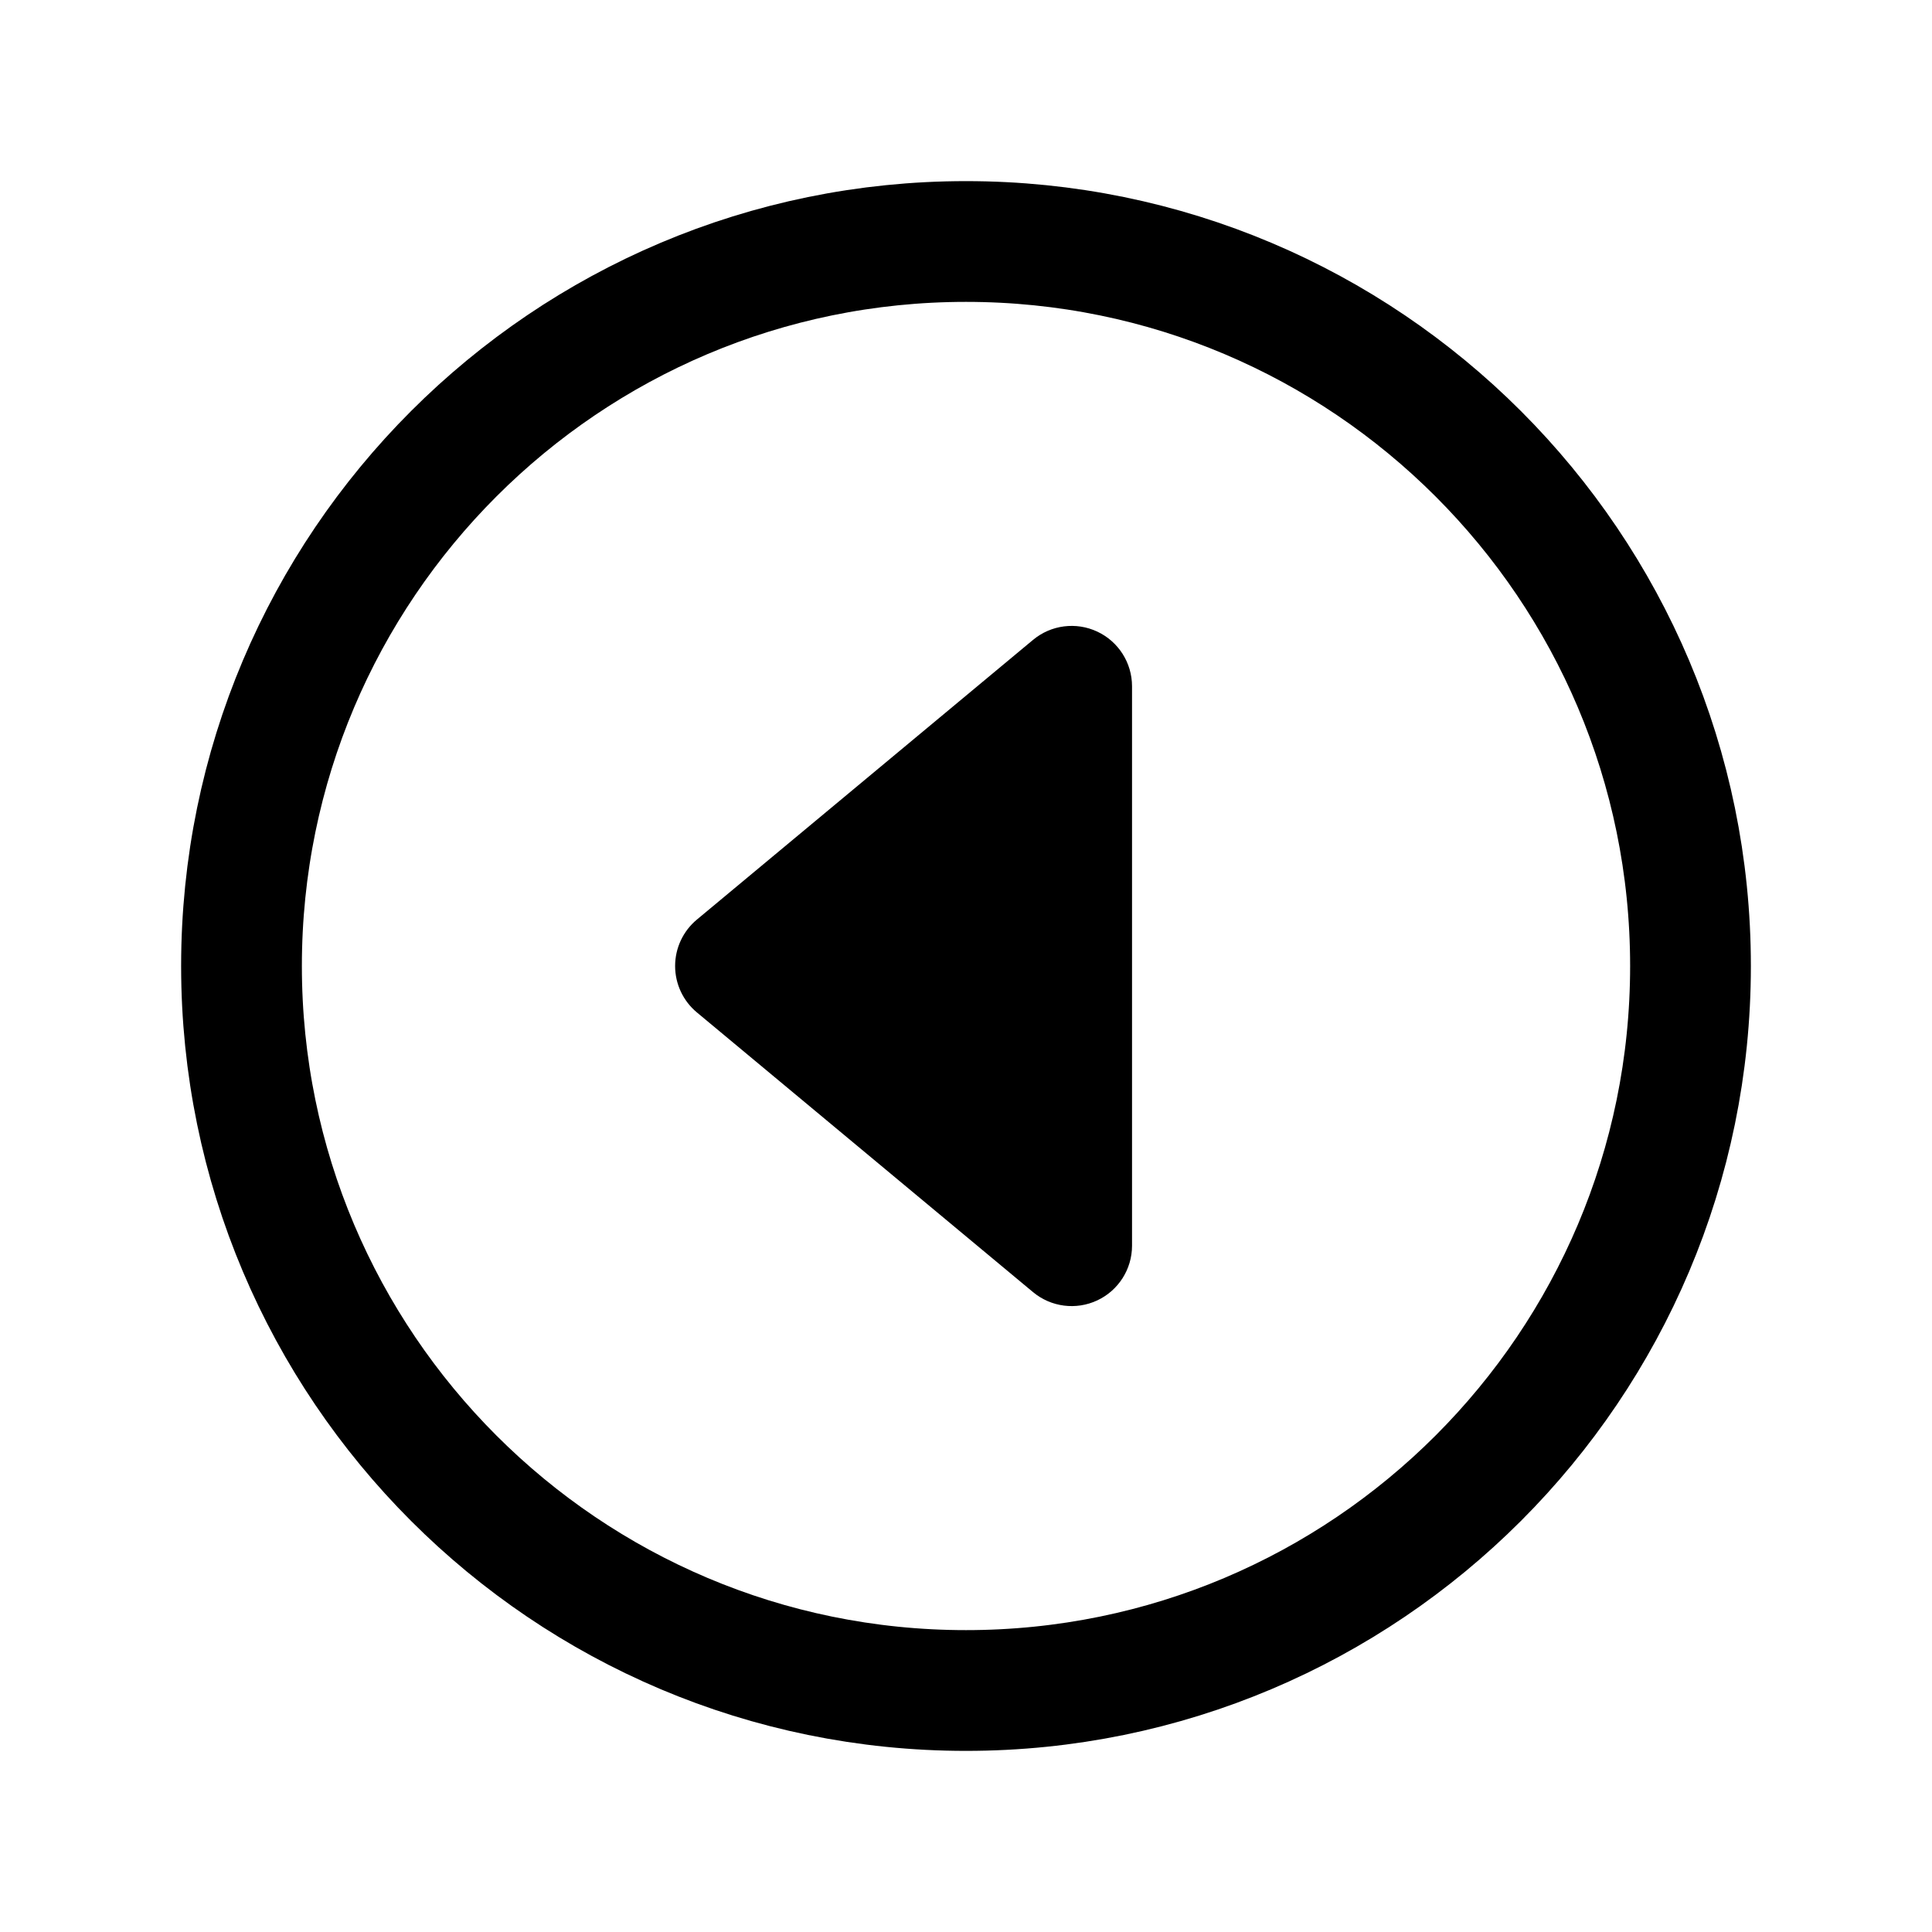
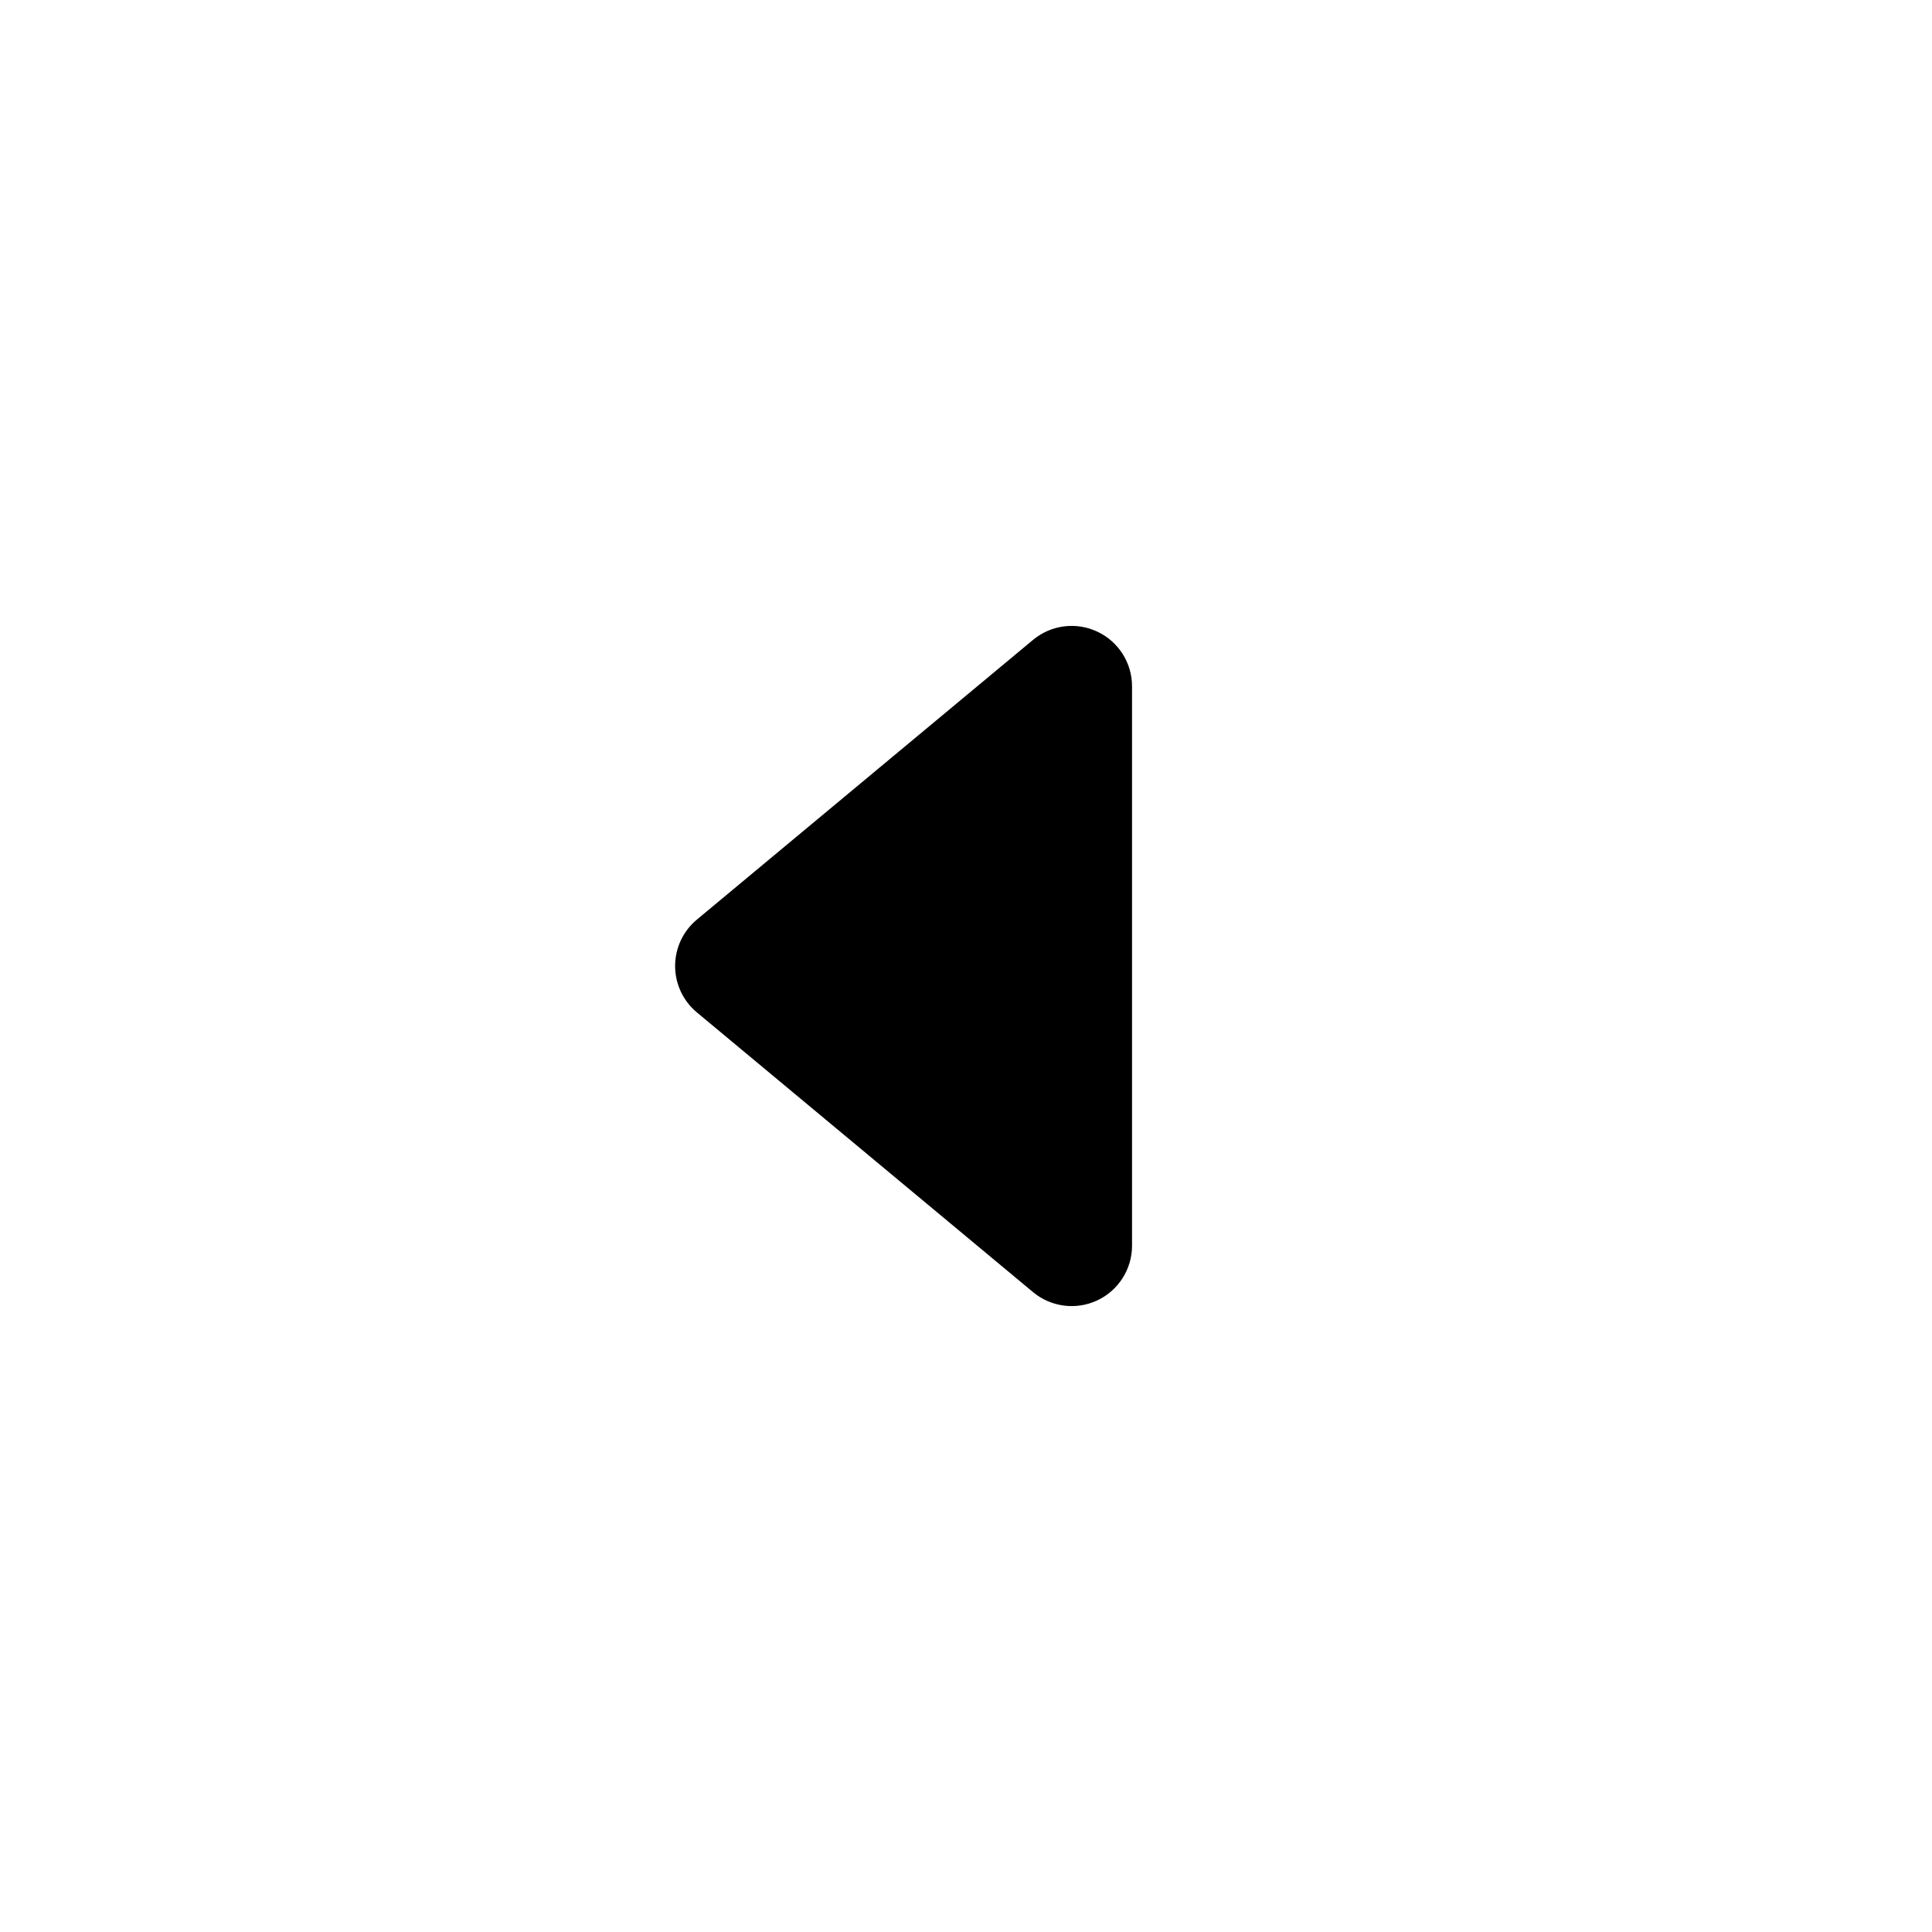
<svg xmlns="http://www.w3.org/2000/svg" width="512" height="512" viewBox="0 0 512 512">
  <path d="M273.77,169.57,184.68,243.7a16,16,0,0,0,0,24.6l89.09,74.13A16,16,0,0,0,300,330.14V181.86A16,16,0,0,0,273.77,169.57Z" />
-   <path d="M448,256c0-106-86-192-192-192S64,150,64,256s86,192,192,192S448,362,448,256Z" style="fill:none;stroke:#000;stroke-miterlimit:10;stroke-width:32px" />
+   <path d="M448,256c0-106-86-192-192-192S64,150,64,256s86,192,192,192S448,362,448,256Z" style="fill:none;stroke-miterlimit:10;stroke-width:32px" />
</svg>
